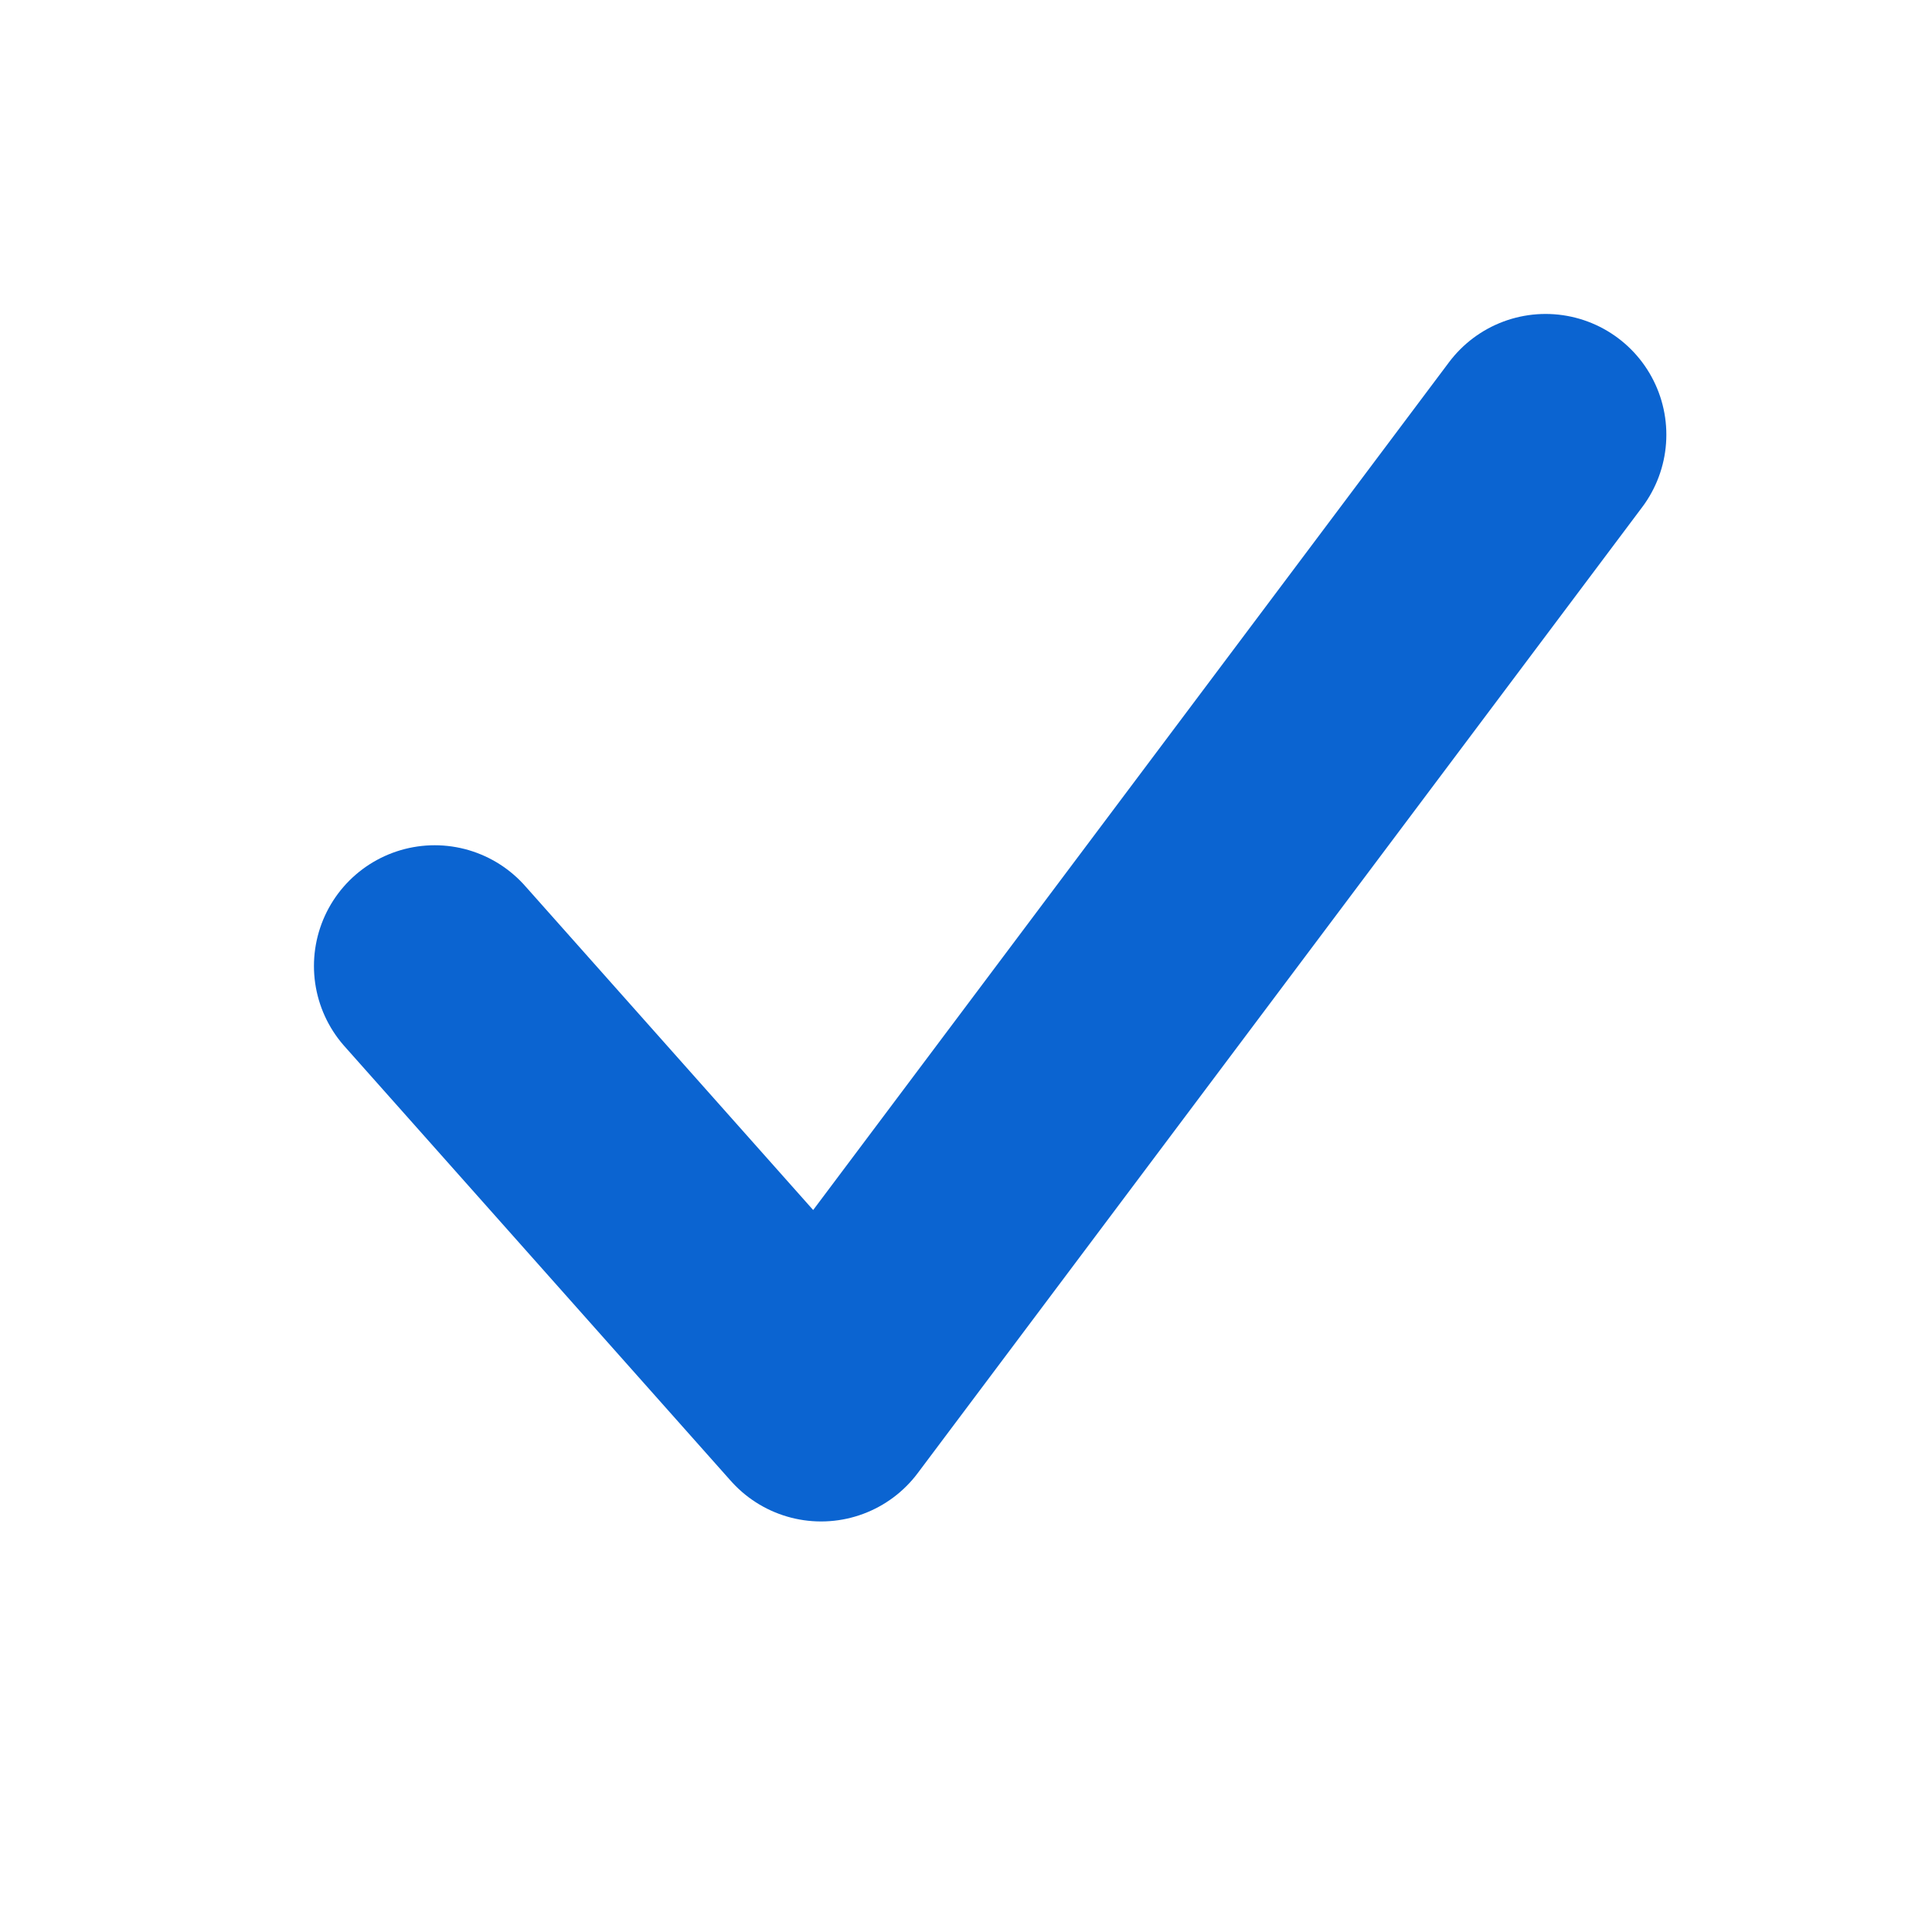
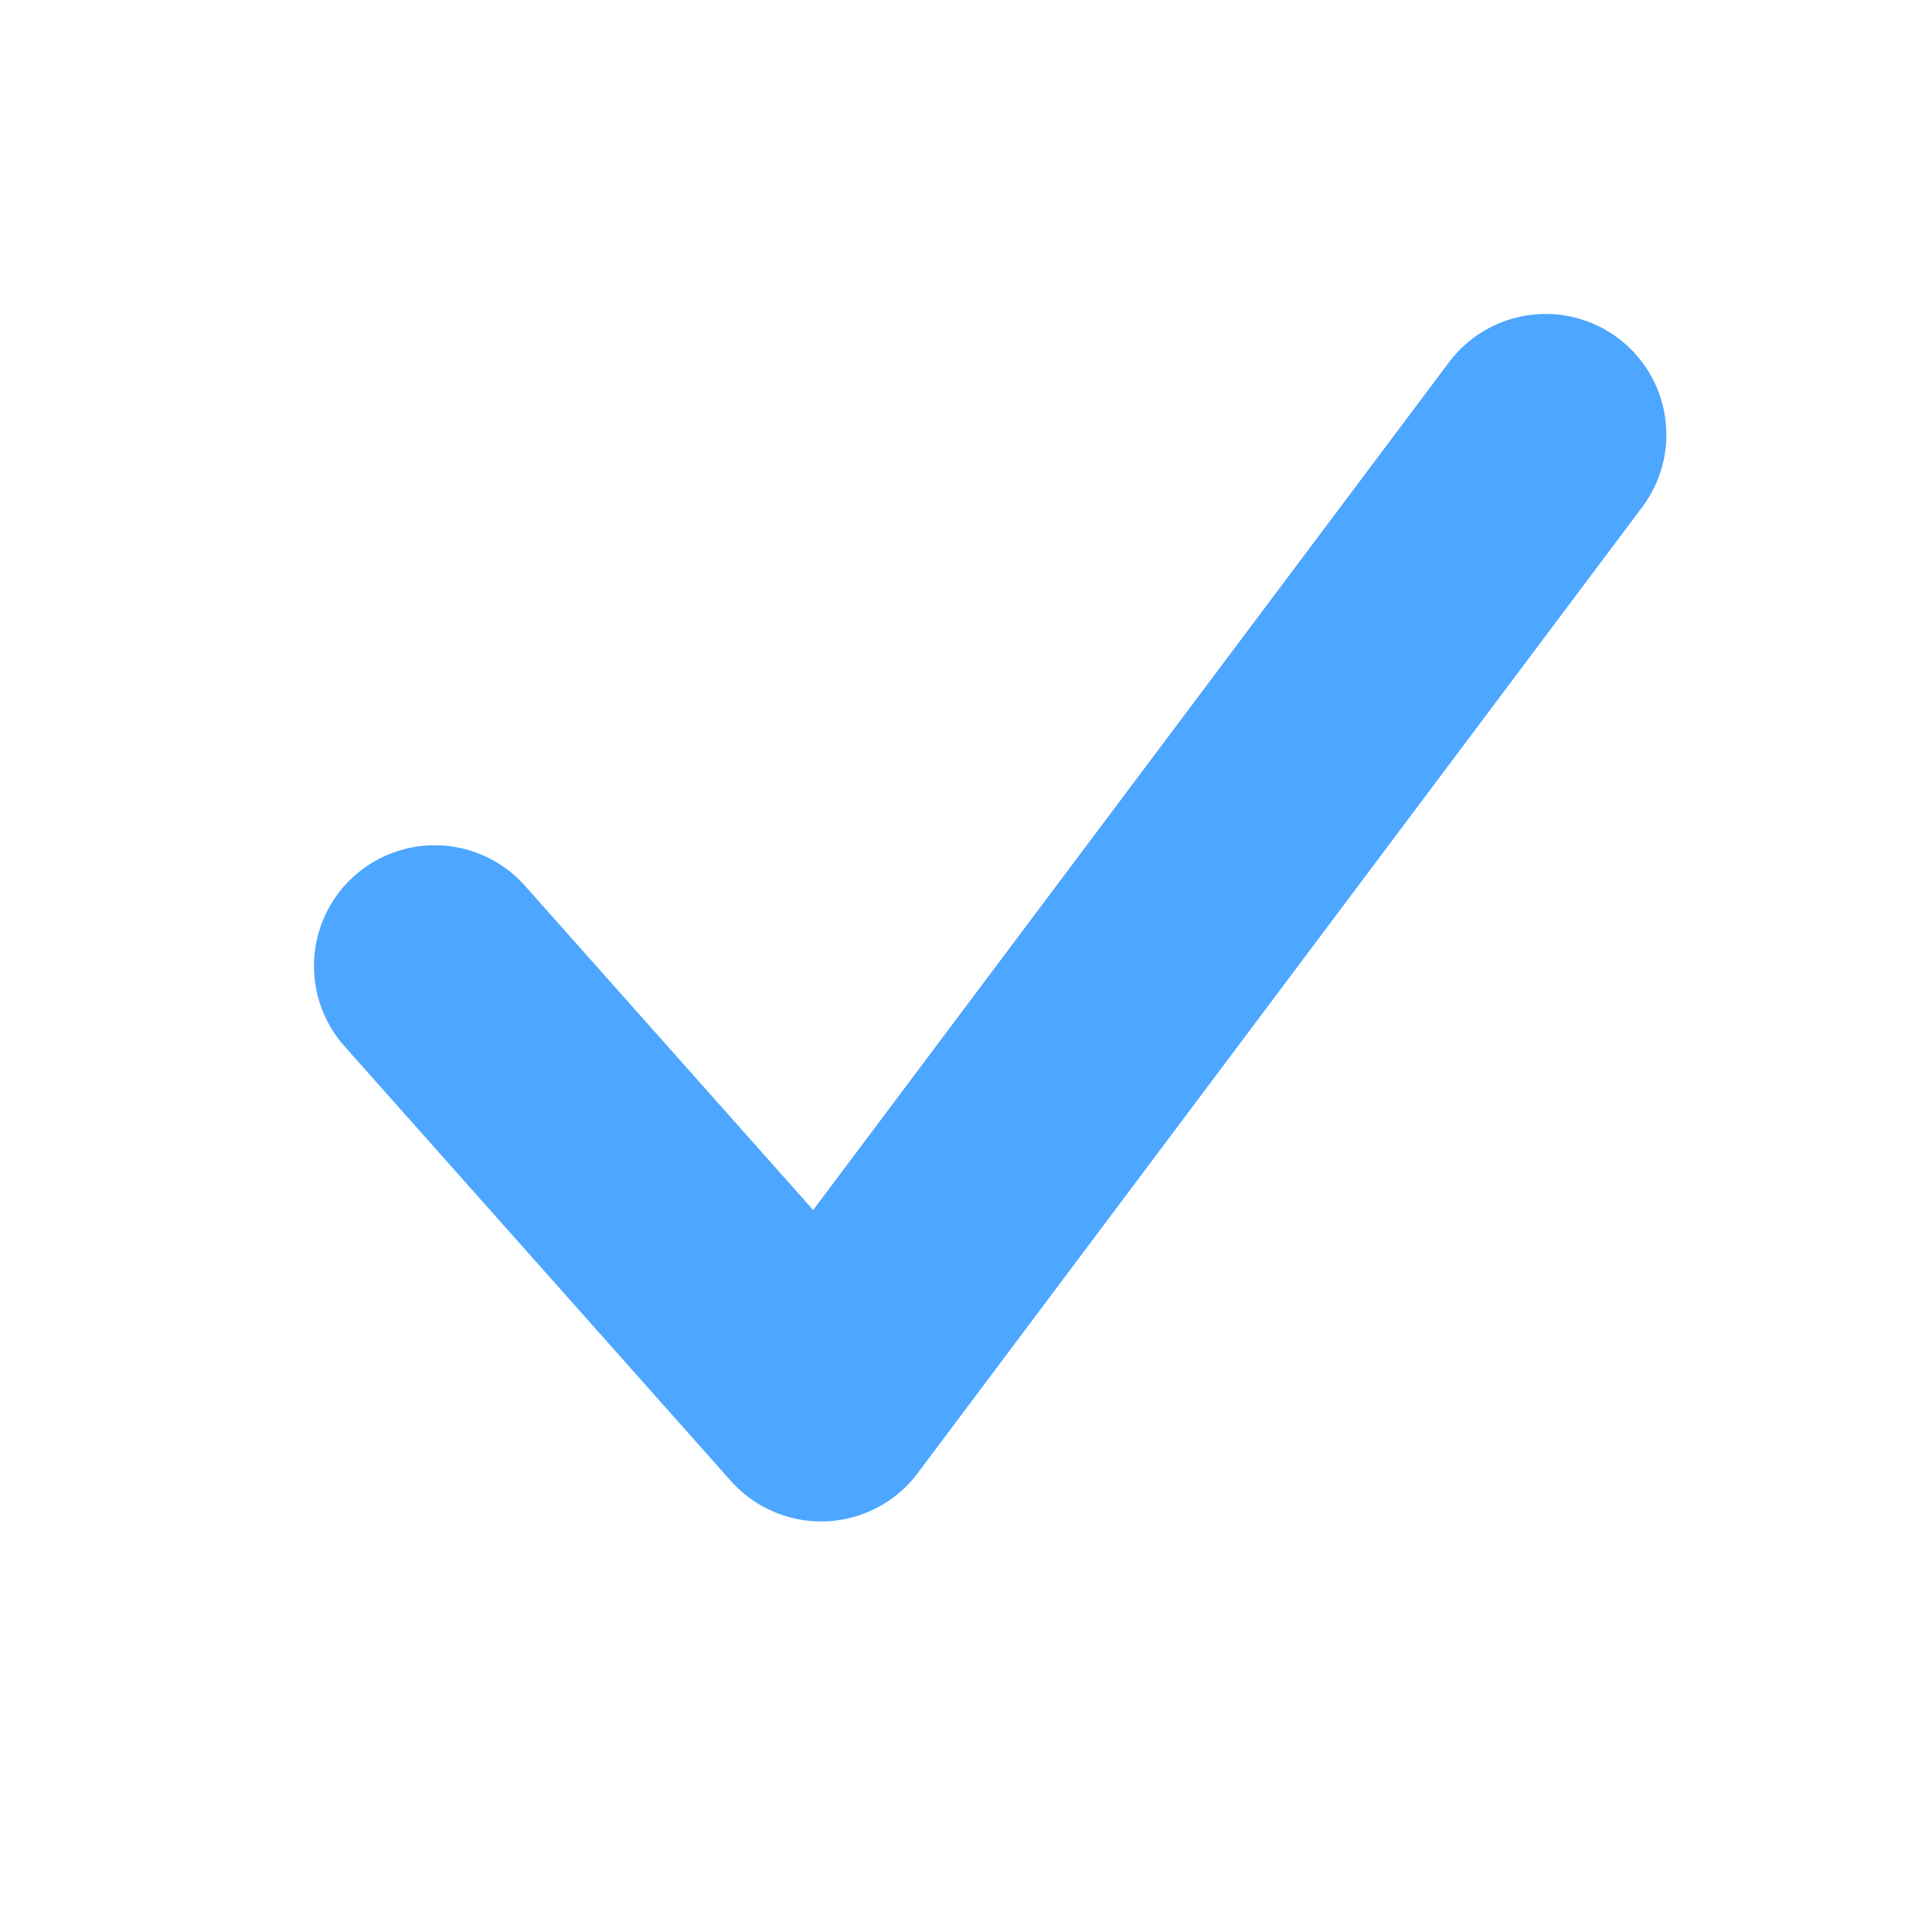
<svg xmlns="http://www.w3.org/2000/svg" viewBox="0 0 40 40" width="40" height="40" role="img" aria-label="Vytrvej">
-   <path d="M9 20 L17 29 L32 9" fill="none" stroke="#0b64d1" stroke-width="5" stroke-linecap="round" stroke-linejoin="round" />
+   <path d="M9 20 L17 29 L32 9" fill="none" stroke="#4da6ff" stroke-width="5" stroke-linecap="round" stroke-linejoin="round" />
</svg>
